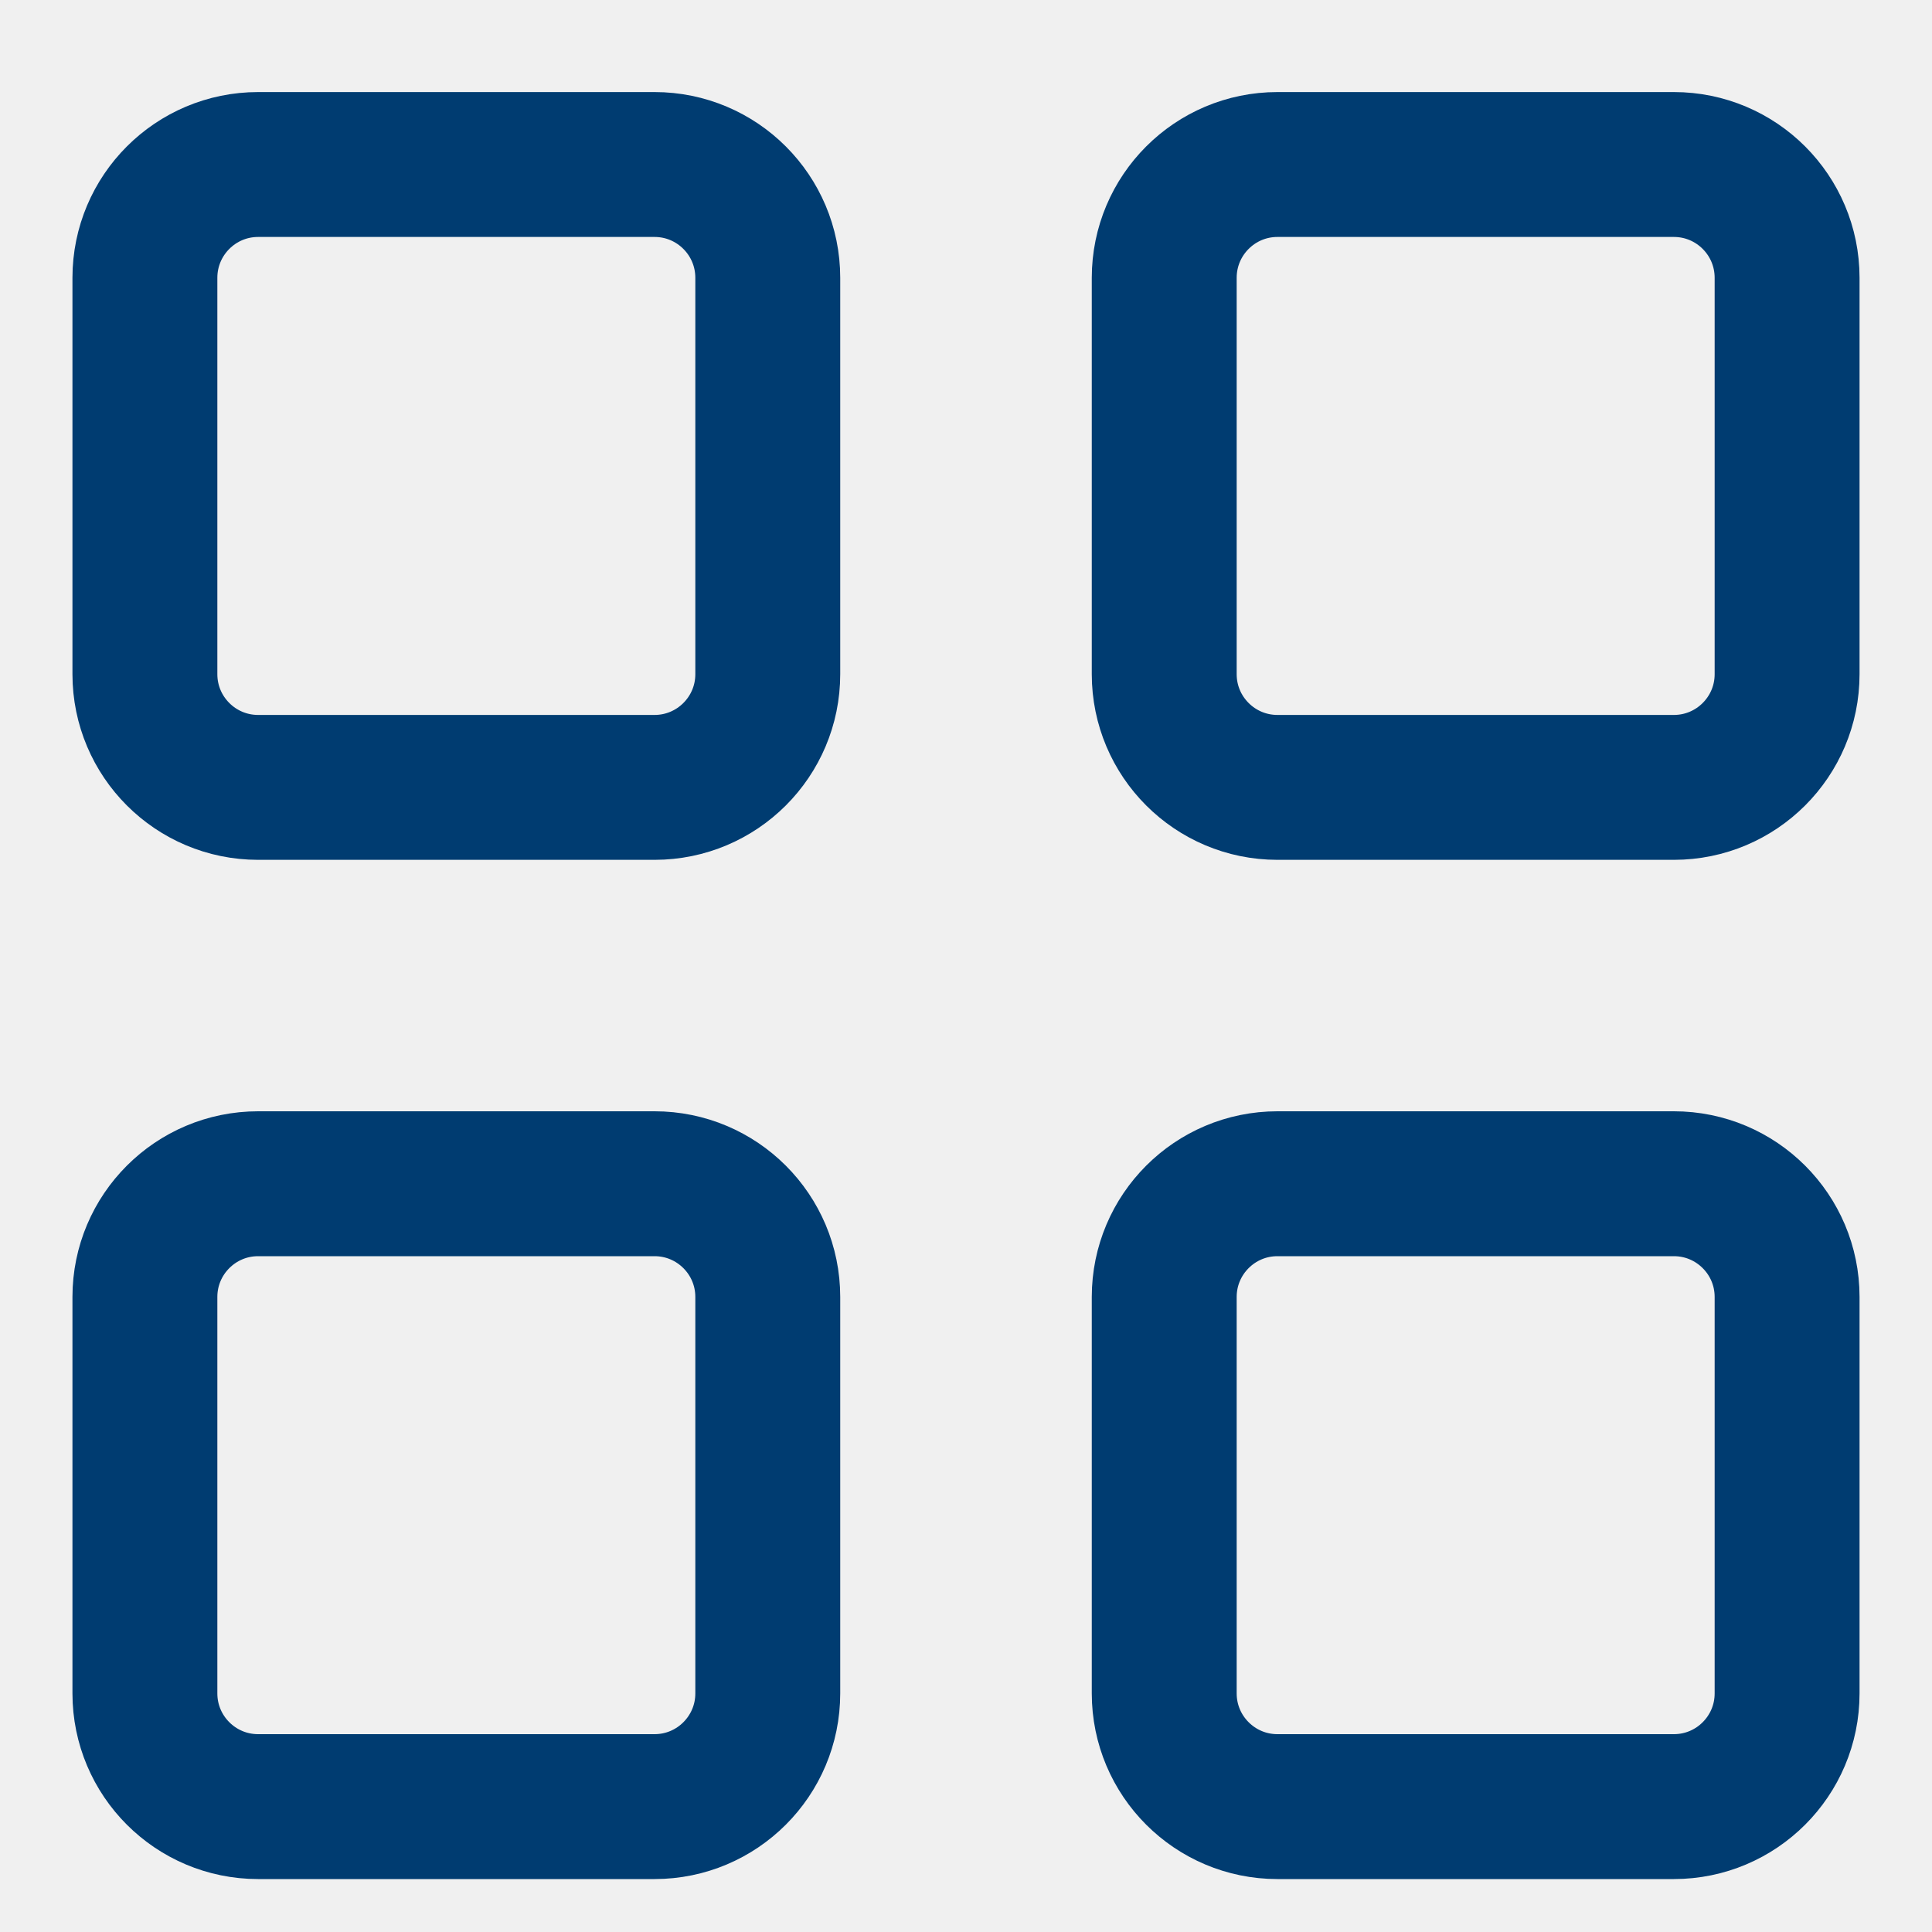
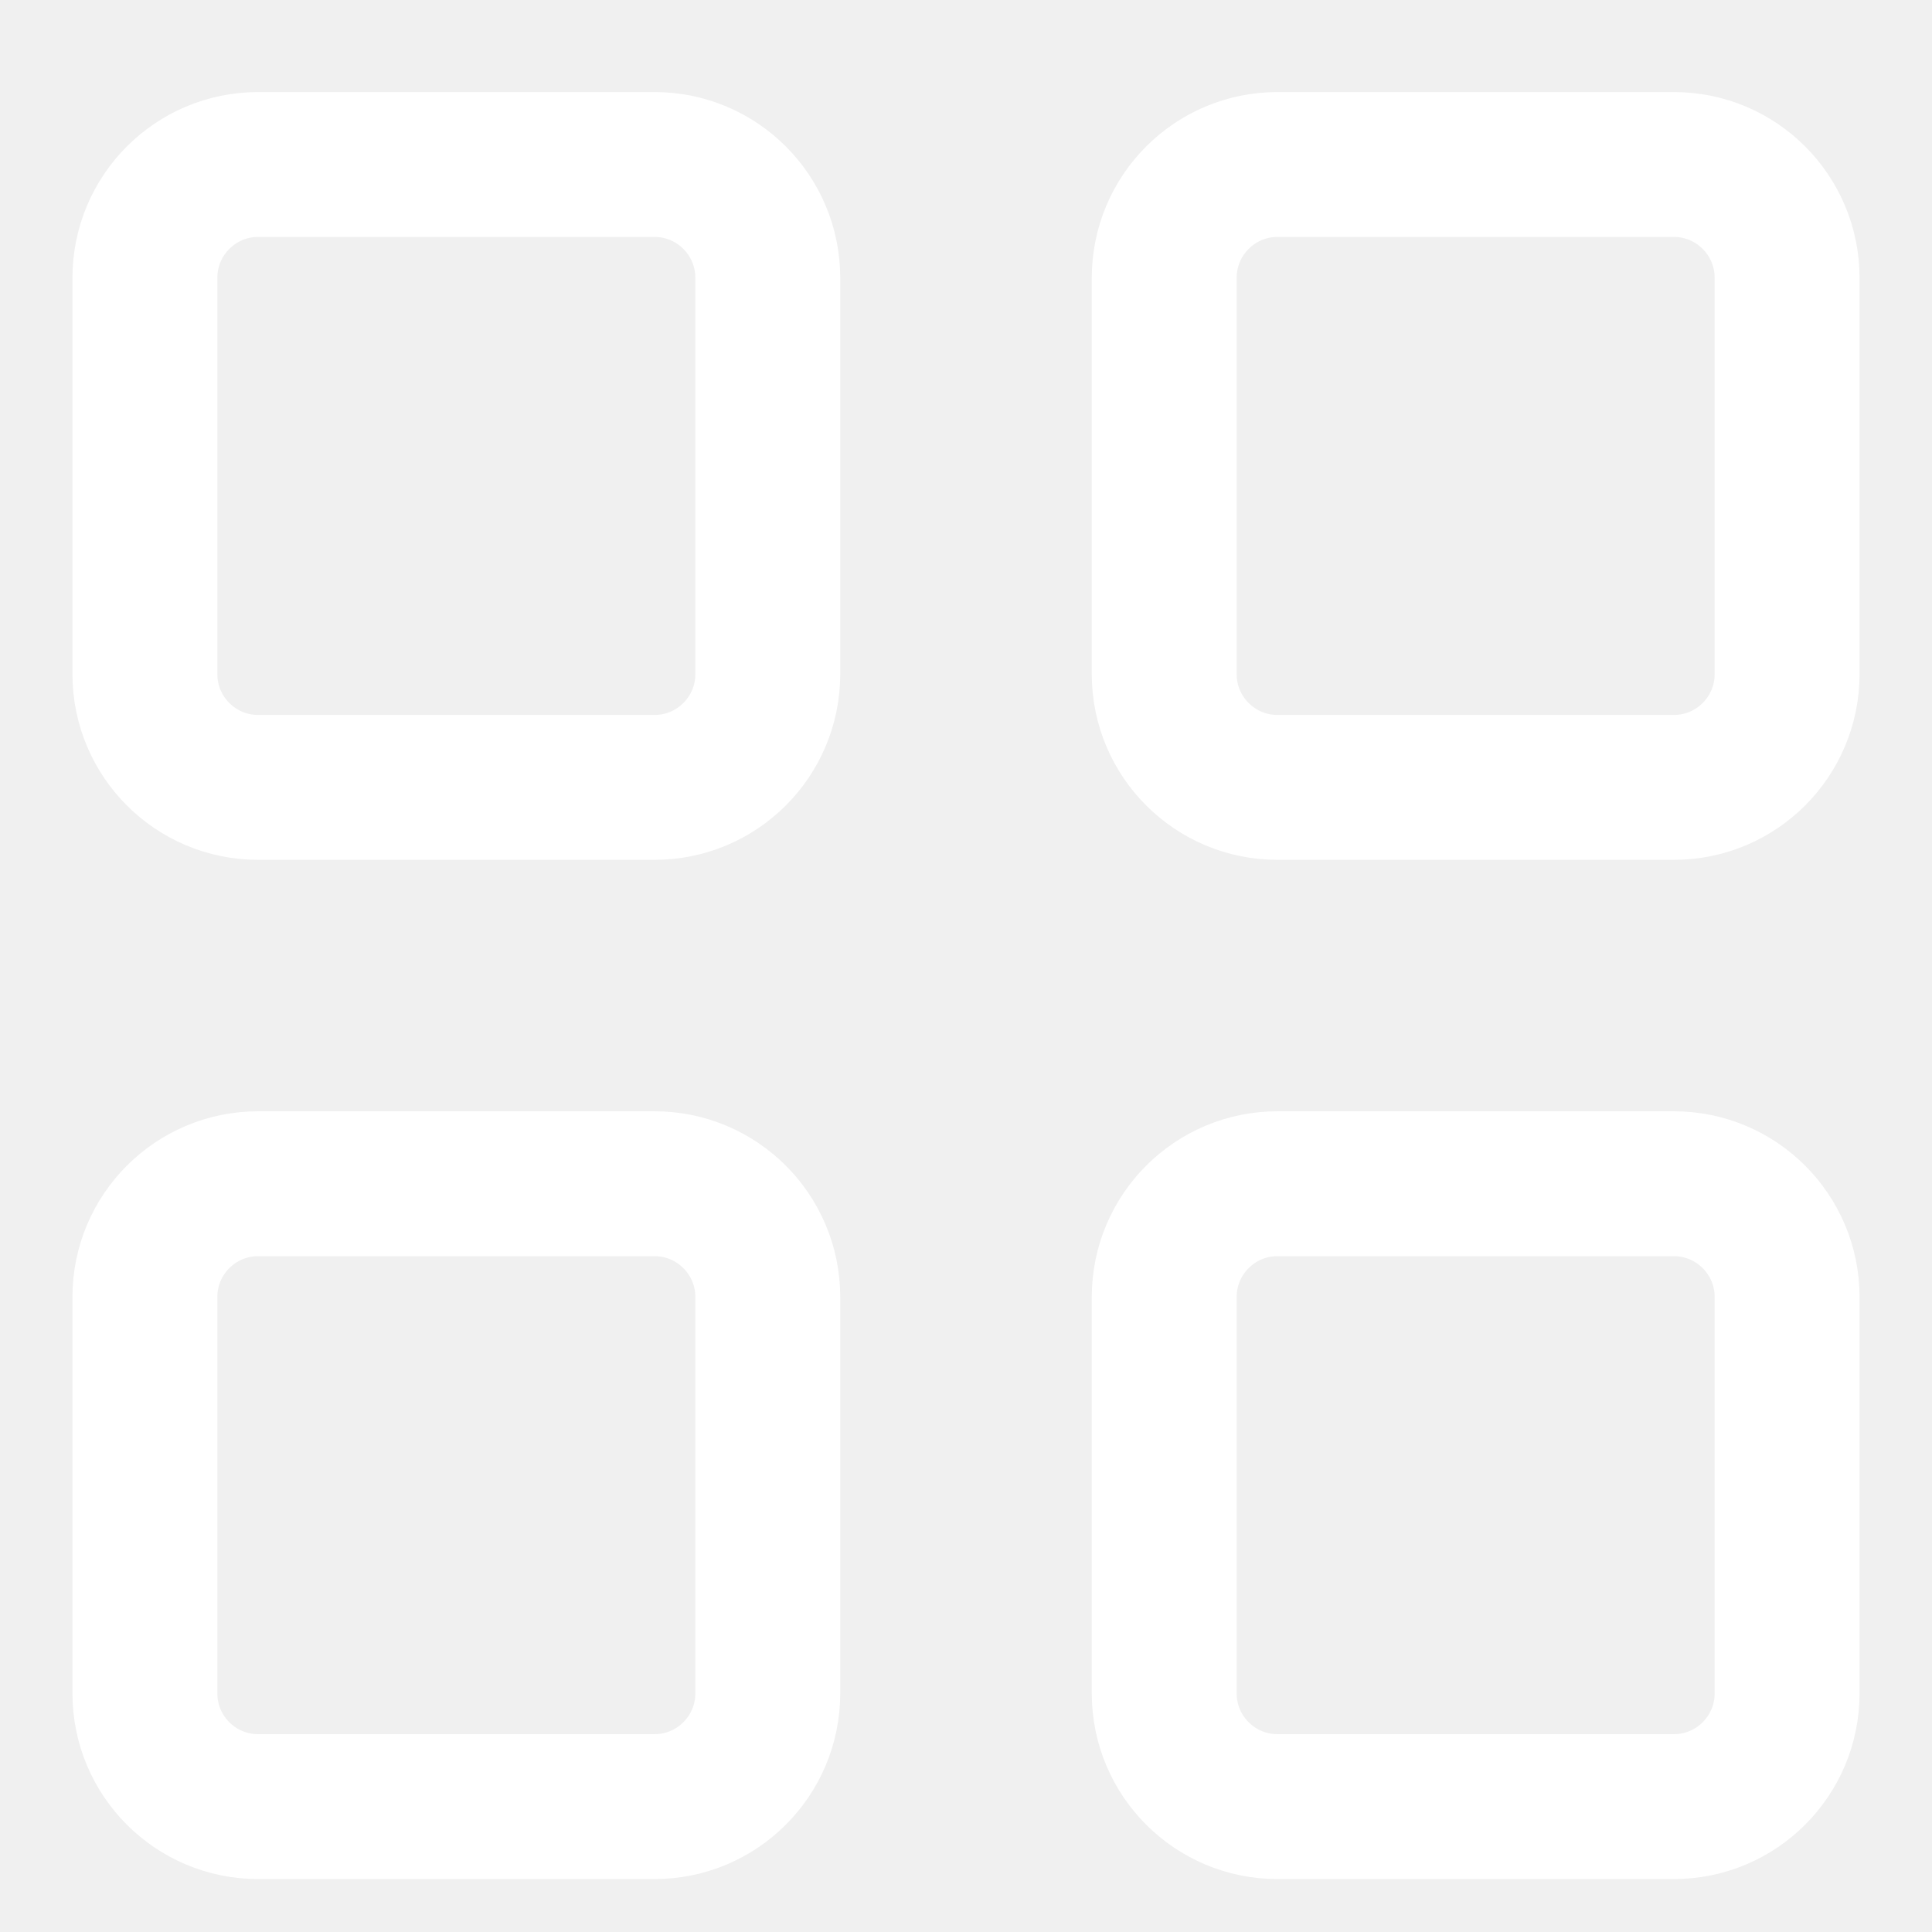
<svg xmlns="http://www.w3.org/2000/svg" width="20" height="20" viewBox="0 0 20 20" fill="none">
-   <path d="M1.5 2.876C1.5 2.228 2.025 1.703 2.672 1.703H6.776C7.423 1.703 7.948 2.228 7.948 2.876V6.979C7.948 7.626 7.423 8.151 6.776 8.151H2.672C2.025 8.151 1.5 7.626 1.5 6.979V2.876Z" stroke="#003C71" stroke-width="1.5" stroke-linecap="round" stroke-linejoin="round" />
-   <path d="M1.5 13.426C1.5 12.779 2.025 12.254 2.672 12.254H6.776C7.423 12.254 7.948 12.779 7.948 13.426V17.53C7.948 18.177 7.423 18.702 6.776 18.702H2.672C2.025 18.702 1.5 18.177 1.5 17.53V13.426Z" stroke="#003C71" stroke-width="1.5" stroke-linecap="round" stroke-linejoin="round" />
-   <path d="M12.052 2.876C12.052 2.228 12.577 1.703 13.224 1.703H17.328C17.975 1.703 18.5 2.228 18.5 2.876V6.979C18.5 7.626 17.975 8.151 17.328 8.151H13.224C12.577 8.151 12.052 7.626 12.052 6.979V2.876Z" stroke="#003C71" stroke-width="1.5" stroke-linecap="round" stroke-linejoin="round" />
-   <path d="M12.052 13.426C12.052 12.779 12.577 12.254 13.224 12.254H17.328C17.975 12.254 18.5 12.779 18.5 13.426V17.53C18.5 18.177 17.975 18.702 17.328 18.702H13.224C12.577 18.702 12.052 18.177 12.052 17.53V13.426Z" stroke="#003C71" stroke-width="1.5" stroke-linecap="round" stroke-linejoin="round" />
+   <path d="M1.5 2.876C1.5 2.228 2.025 1.703 2.672 1.703H6.776C7.423 1.703 7.948 2.228 7.948 2.876V6.979C7.948 7.626 7.423 8.151 6.776 8.151H2.672C2.025 8.151 1.5 7.626 1.5 6.979V2.876Z" stroke="white" stroke-width="1.5" stroke-linecap="round" stroke-linejoin="round" />
+   <path d="M1.5 13.426C1.5 12.779 2.025 12.254 2.672 12.254H6.776C7.423 12.254 7.948 12.779 7.948 13.426V17.53C7.948 18.177 7.423 18.702 6.776 18.702H2.672C2.025 18.702 1.5 18.177 1.5 17.53V13.426Z" stroke="white" stroke-width="1.5" stroke-linecap="round" stroke-linejoin="round" />
+   <path d="M12.052 2.876C12.052 2.228 12.577 1.703 13.224 1.703H17.328C17.975 1.703 18.5 2.228 18.5 2.876V6.979C18.5 7.626 17.975 8.151 17.328 8.151H13.224C12.577 8.151 12.052 7.626 12.052 6.979V2.876Z" stroke="white" stroke-width="1.5" stroke-linecap="round" stroke-linejoin="round" />
+   <path d="M12.052 13.426C12.052 12.779 12.577 12.254 13.224 12.254H17.328C17.975 12.254 18.5 12.779 18.5 13.426V17.53C18.5 18.177 17.975 18.702 17.328 18.702H13.224C12.577 18.702 12.052 18.177 12.052 17.53V13.426Z" stroke="white" stroke-width="1.5" stroke-linecap="round" stroke-linejoin="round" />
</svg>
